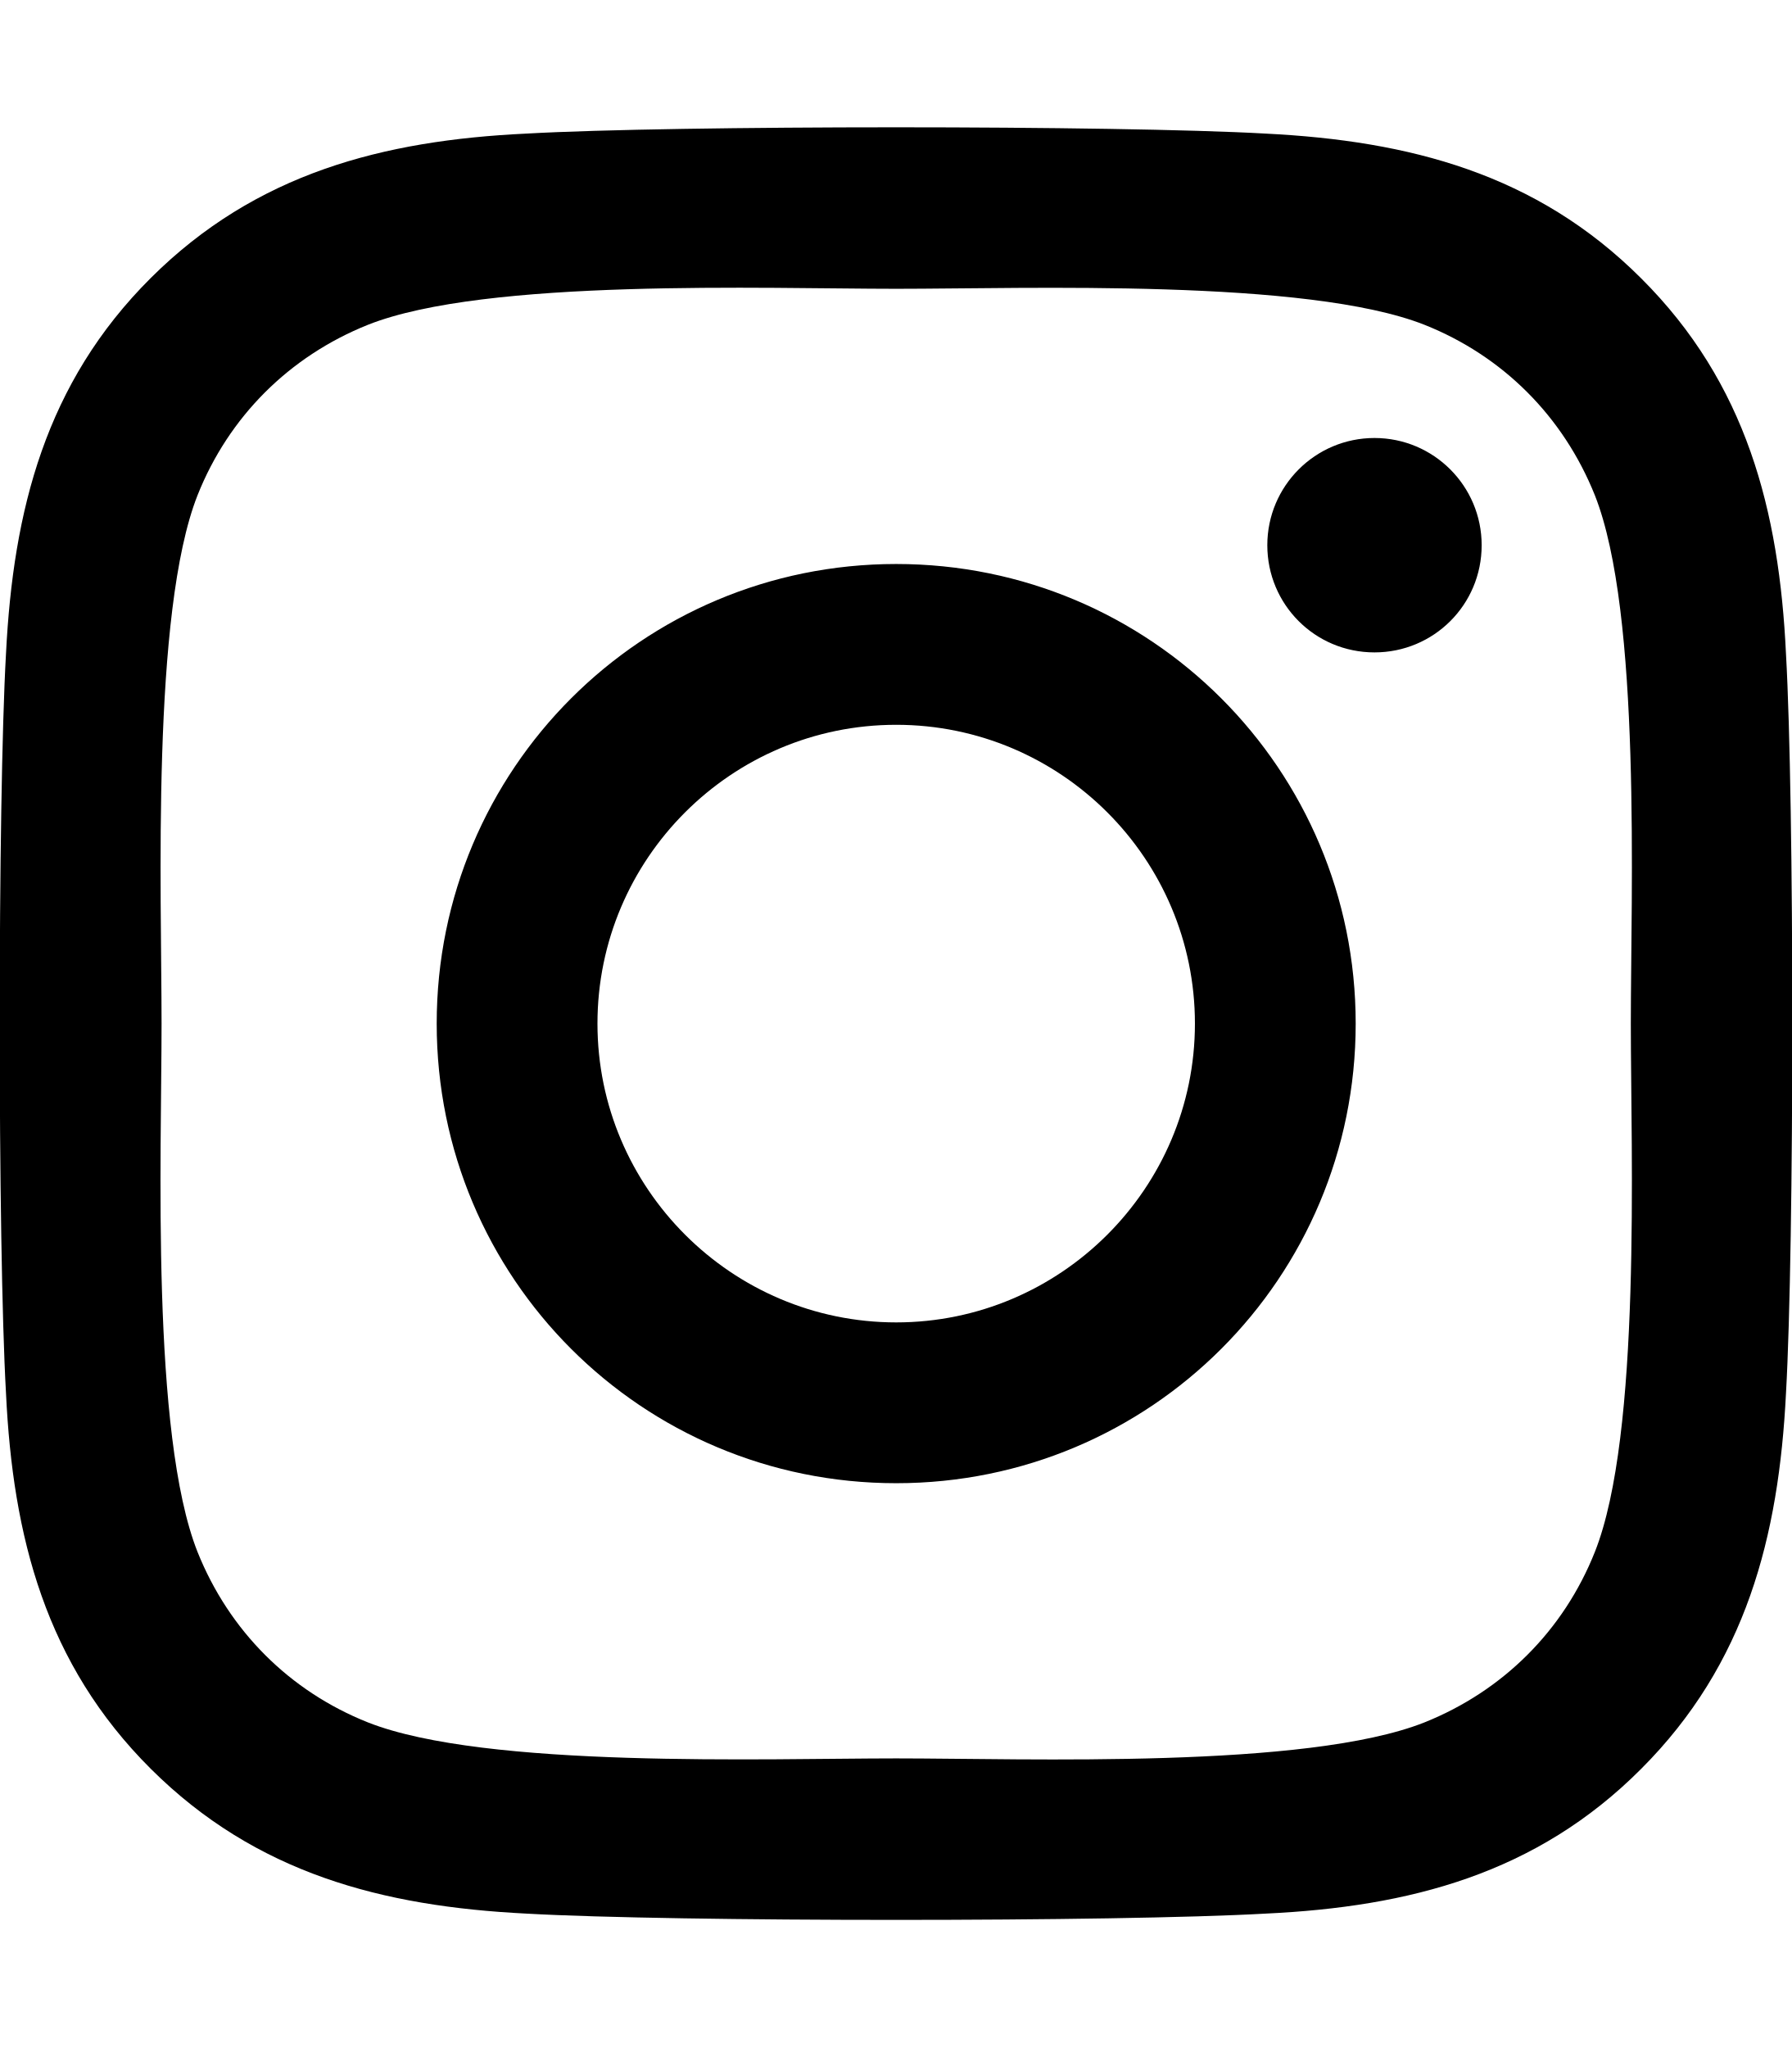
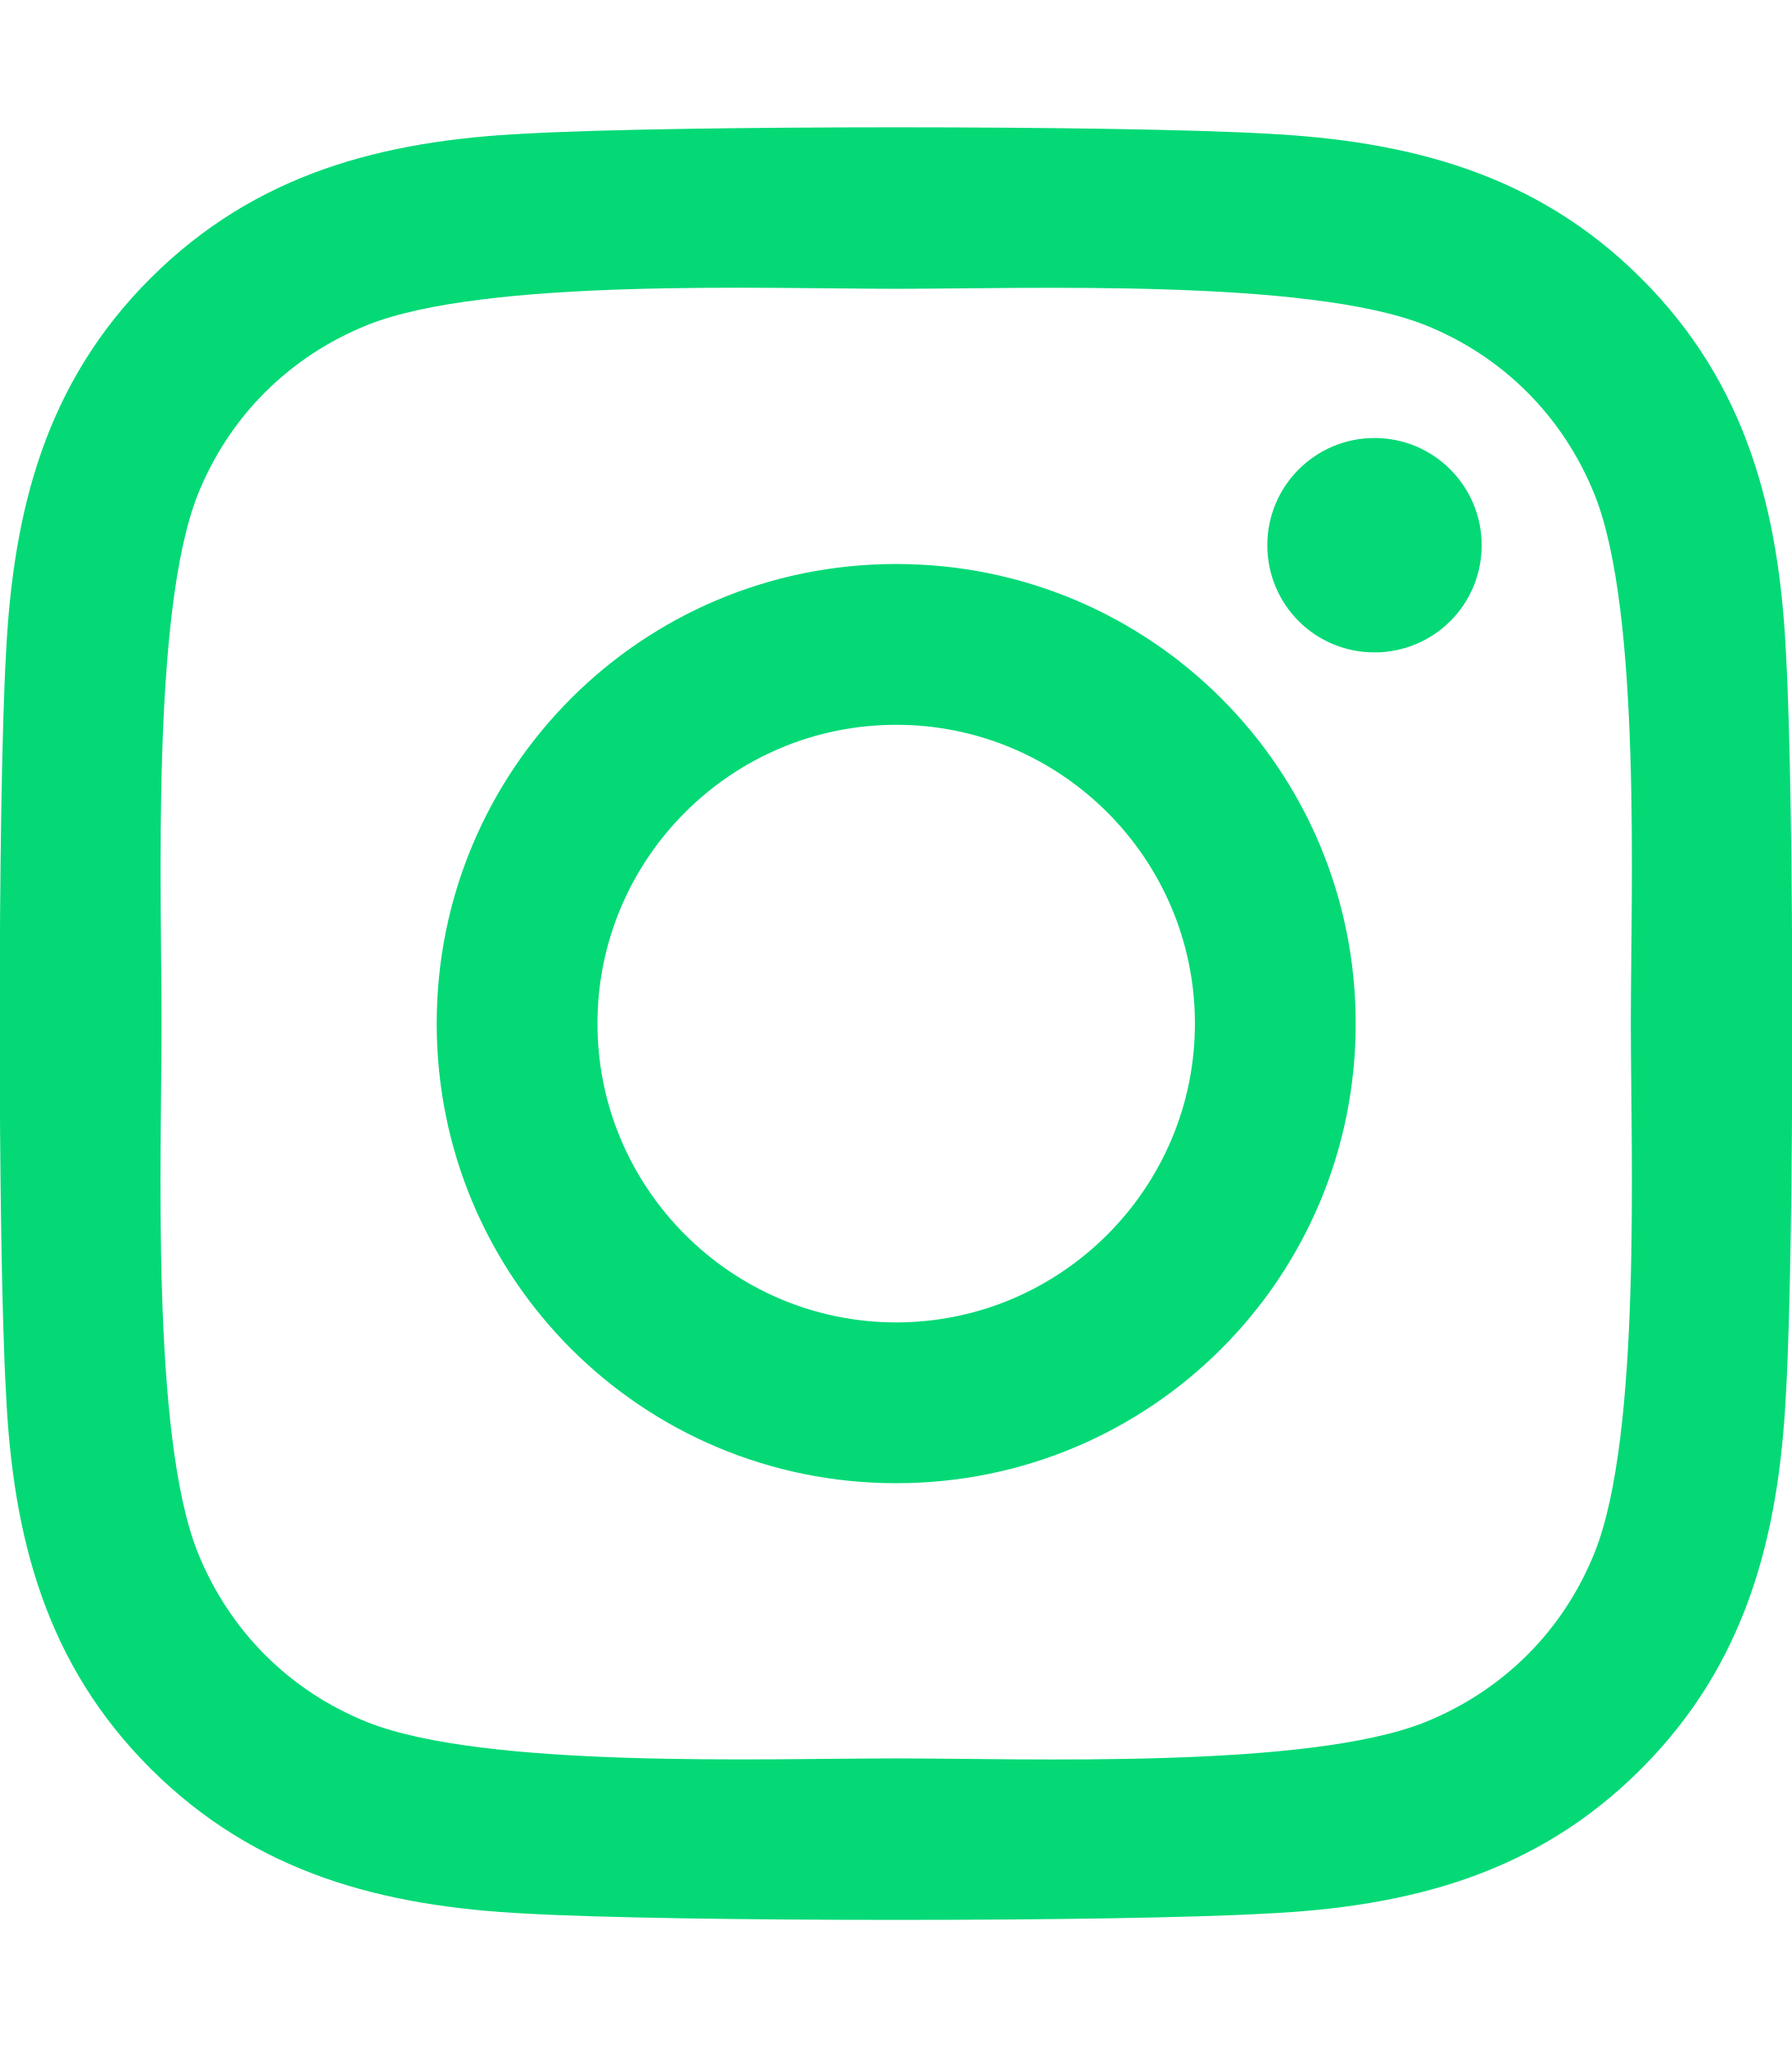
<svg xmlns="http://www.w3.org/2000/svg" aria-hidden="true" focusable="false" data-prefix="fab" data-icon="instagram" class="svg-inline--fa fa-instagram fa-w-14" role="img" viewBox="0 0 448 512">
-   <path fill="currentColor" d="M224.1 141c-63.6 0-114.9 51.3-114.9 114.9s51.3 114.9 114.9 114.9S339 319.5 339 255.9 287.7 141 224.1 141zm0 189.6c-41.1 0-74.7-33.5-74.7-74.7s33.5-74.7 74.7-74.7 74.7 33.5 74.7 74.7-33.6 74.7-74.7 74.7zm146.4-194.3c0 14.9-12 26.8-26.8 26.8-14.9 0-26.8-12-26.8-26.8s12-26.8 26.8-26.8 26.8 12 26.8 26.8zm76.1 27.2c-1.7-35.9-9.9-67.7-36.2-93.9-26.2-26.2-58-34.4-93.9-36.2-37-2.1-147.9-2.1-184.9 0-35.8 1.7-67.6 9.9-93.9 36.1s-34.4 58-36.2 93.9c-2.1 37-2.1 147.9 0 184.9 1.7 35.9 9.9 67.7 36.2 93.9s58 34.4 93.9 36.2c37 2.1 147.9 2.1 184.9 0 35.9-1.7 67.7-9.9 93.9-36.2 26.2-26.2 34.4-58 36.2-93.9 2.1-37 2.1-147.8 0-184.8zM398.8 388c-7.8 19.6-22.9 34.7-42.6 42.6-29.5 11.7-99.5 9-132.1 9s-102.7 2.6-132.1-9c-19.6-7.8-34.7-22.9-42.6-42.6-11.7-29.5-9-99.5-9-132.1s-2.6-102.7 9-132.1c7.8-19.6 22.9-34.7 42.6-42.6 29.5-11.7 99.5-9 132.1-9s102.7-2.6 132.1 9c19.6 7.8 34.7 22.9 42.6 42.6 11.7 29.5 9 99.5 9 132.1s2.7 102.7-9 132.1z" />
+   <path fill="#04d976" d="M224.1 141c-63.6 0-114.9 51.3-114.9 114.9s51.3 114.9 114.9 114.9S339 319.5 339 255.9 287.7 141 224.1 141zm0 189.6c-41.1 0-74.7-33.5-74.7-74.7s33.5-74.7 74.7-74.7 74.7 33.5 74.7 74.7-33.6 74.7-74.7 74.7zm146.4-194.3c0 14.9-12 26.8-26.8 26.8-14.9 0-26.8-12-26.8-26.8s12-26.8 26.8-26.8 26.8 12 26.8 26.8zm76.1 27.2c-1.7-35.9-9.9-67.7-36.2-93.9-26.2-26.2-58-34.4-93.9-36.2-37-2.1-147.9-2.1-184.9 0-35.8 1.7-67.6 9.9-93.9 36.1s-34.4 58-36.2 93.9c-2.1 37-2.1 147.9 0 184.9 1.7 35.9 9.9 67.7 36.2 93.9s58 34.4 93.9 36.2c37 2.1 147.9 2.1 184.9 0 35.9-1.7 67.7-9.9 93.9-36.2 26.2-26.2 34.4-58 36.2-93.9 2.1-37 2.1-147.8 0-184.8zM398.8 388c-7.8 19.6-22.9 34.7-42.6 42.6-29.5 11.7-99.5 9-132.1 9s-102.7 2.6-132.1-9c-19.6-7.8-34.7-22.9-42.6-42.6-11.7-29.5-9-99.5-9-132.1s-2.6-102.7 9-132.1c7.8-19.6 22.9-34.7 42.6-42.6 29.5-11.7 99.5-9 132.1-9s102.7-2.6 132.1 9c19.6 7.8 34.7 22.9 42.6 42.6 11.7 29.5 9 99.5 9 132.1s2.7 102.7-9 132.1z" />
</svg>
